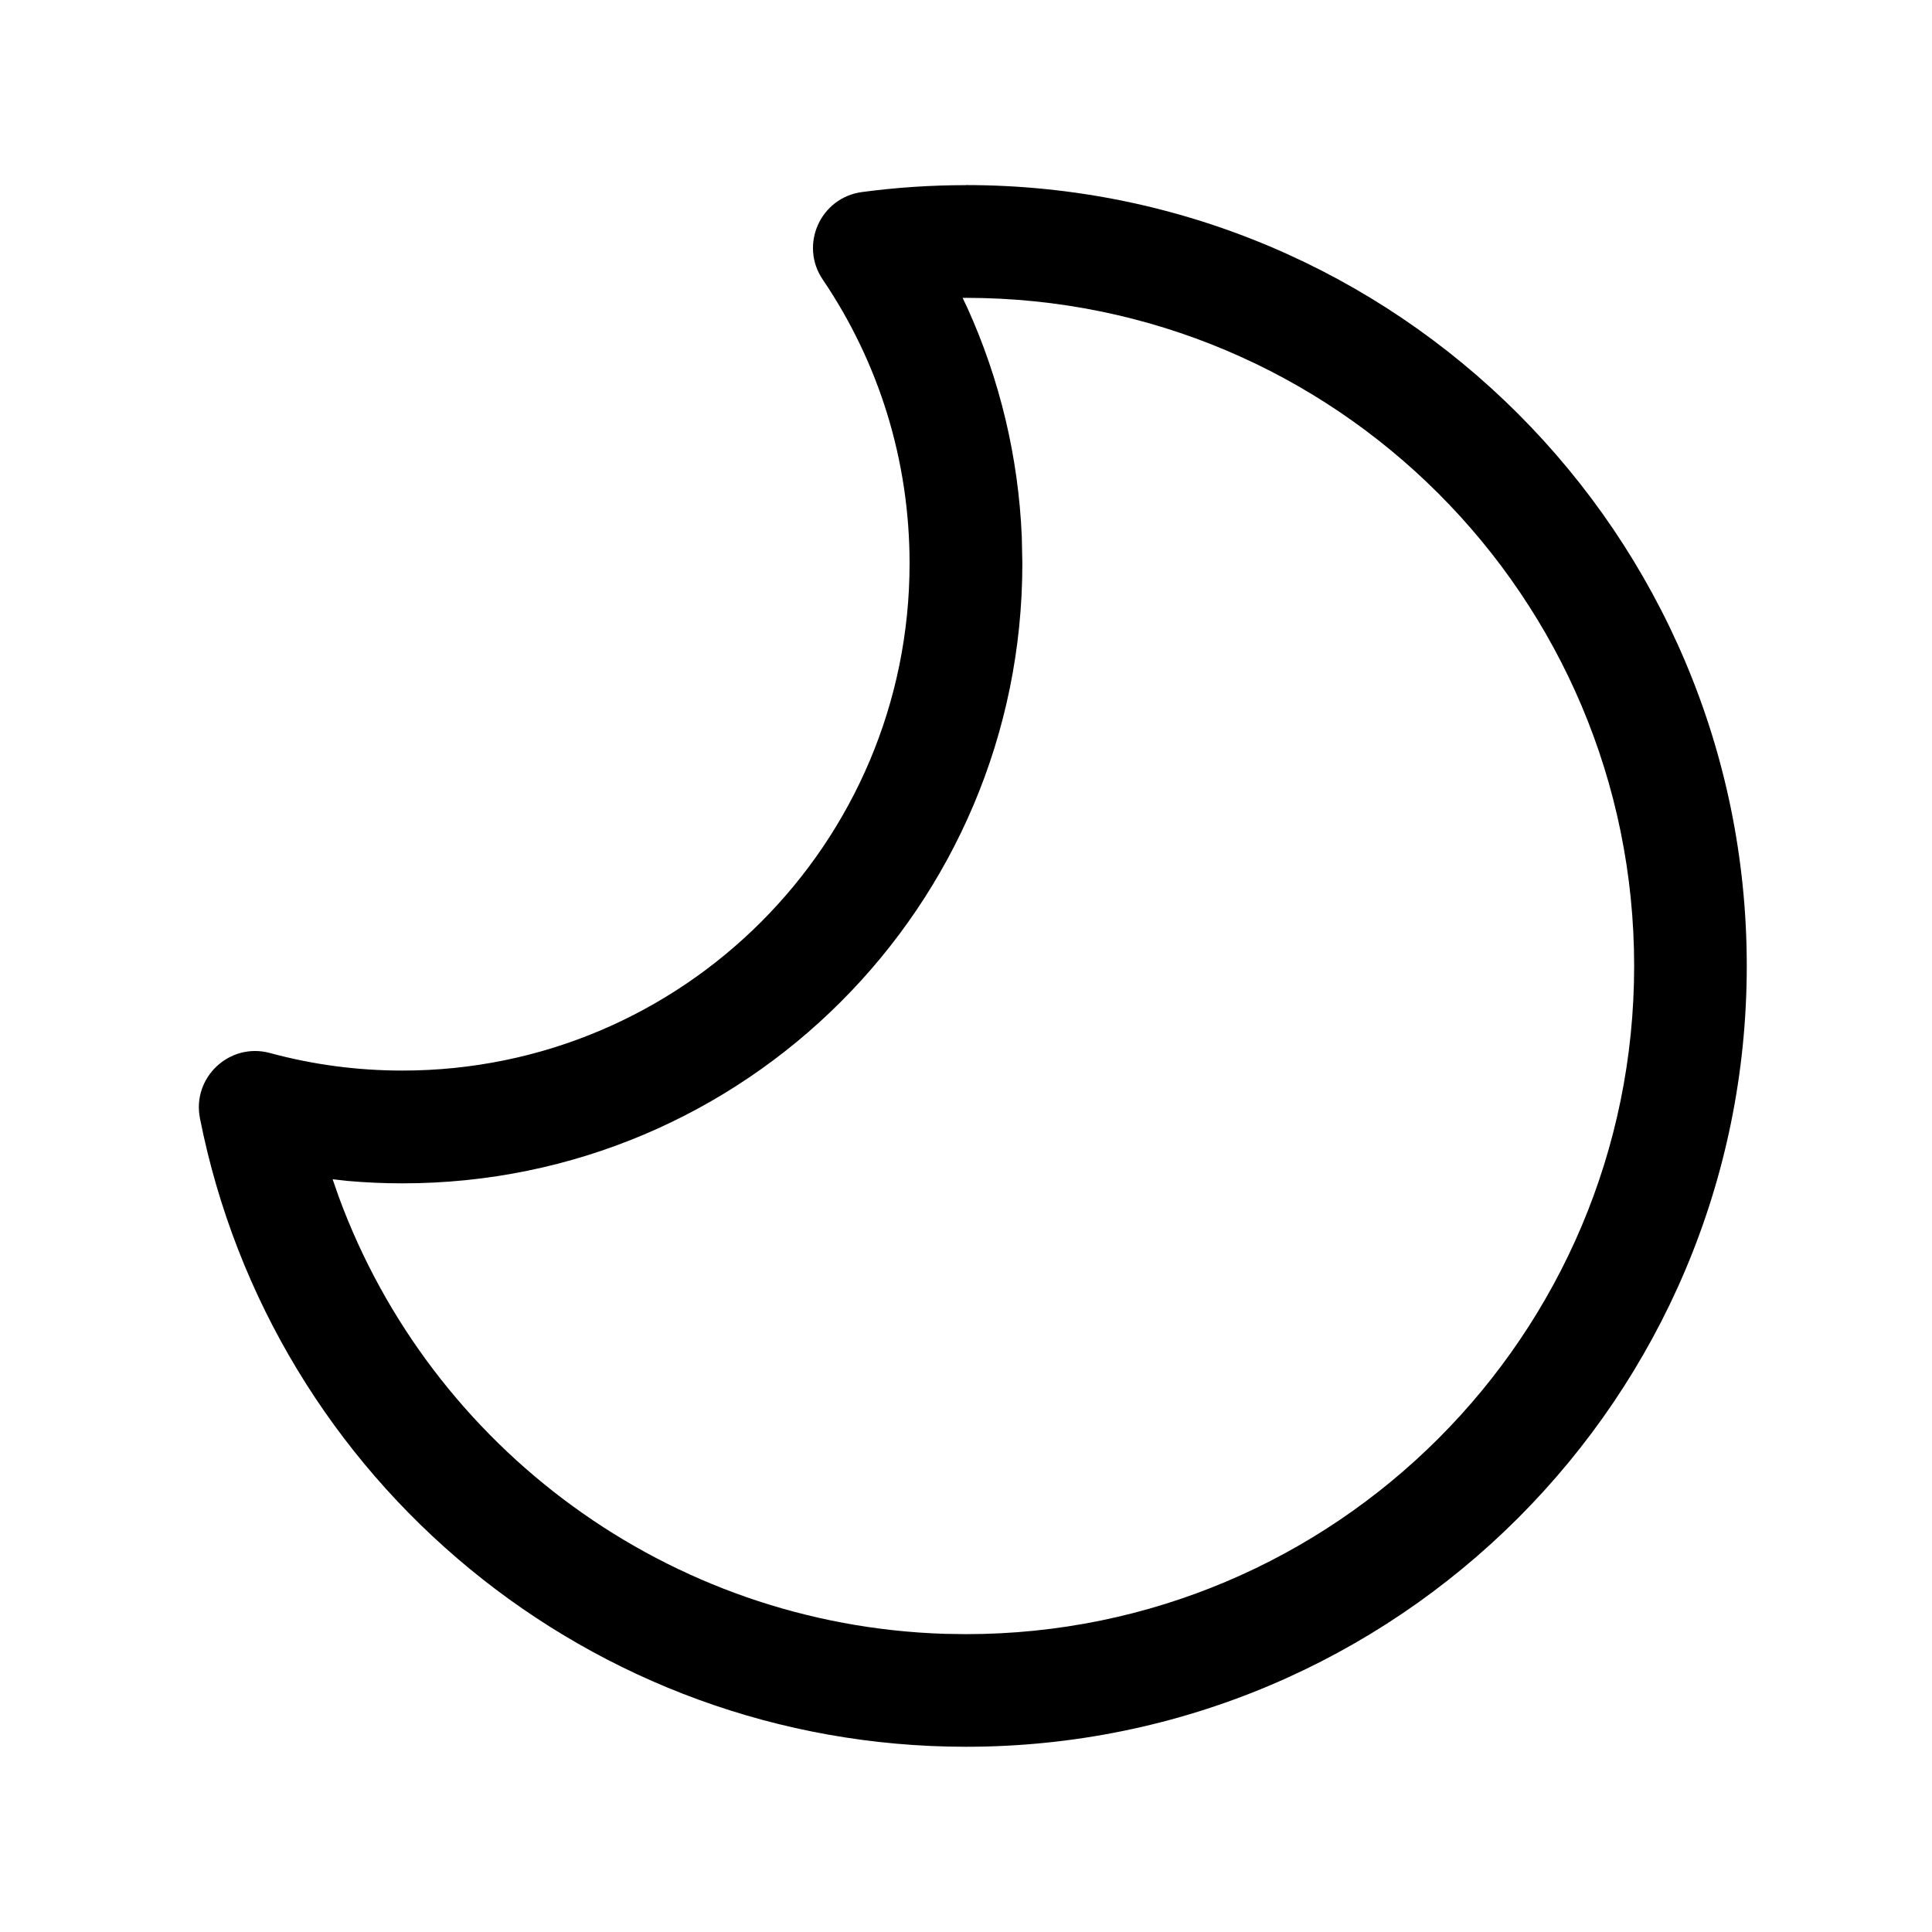
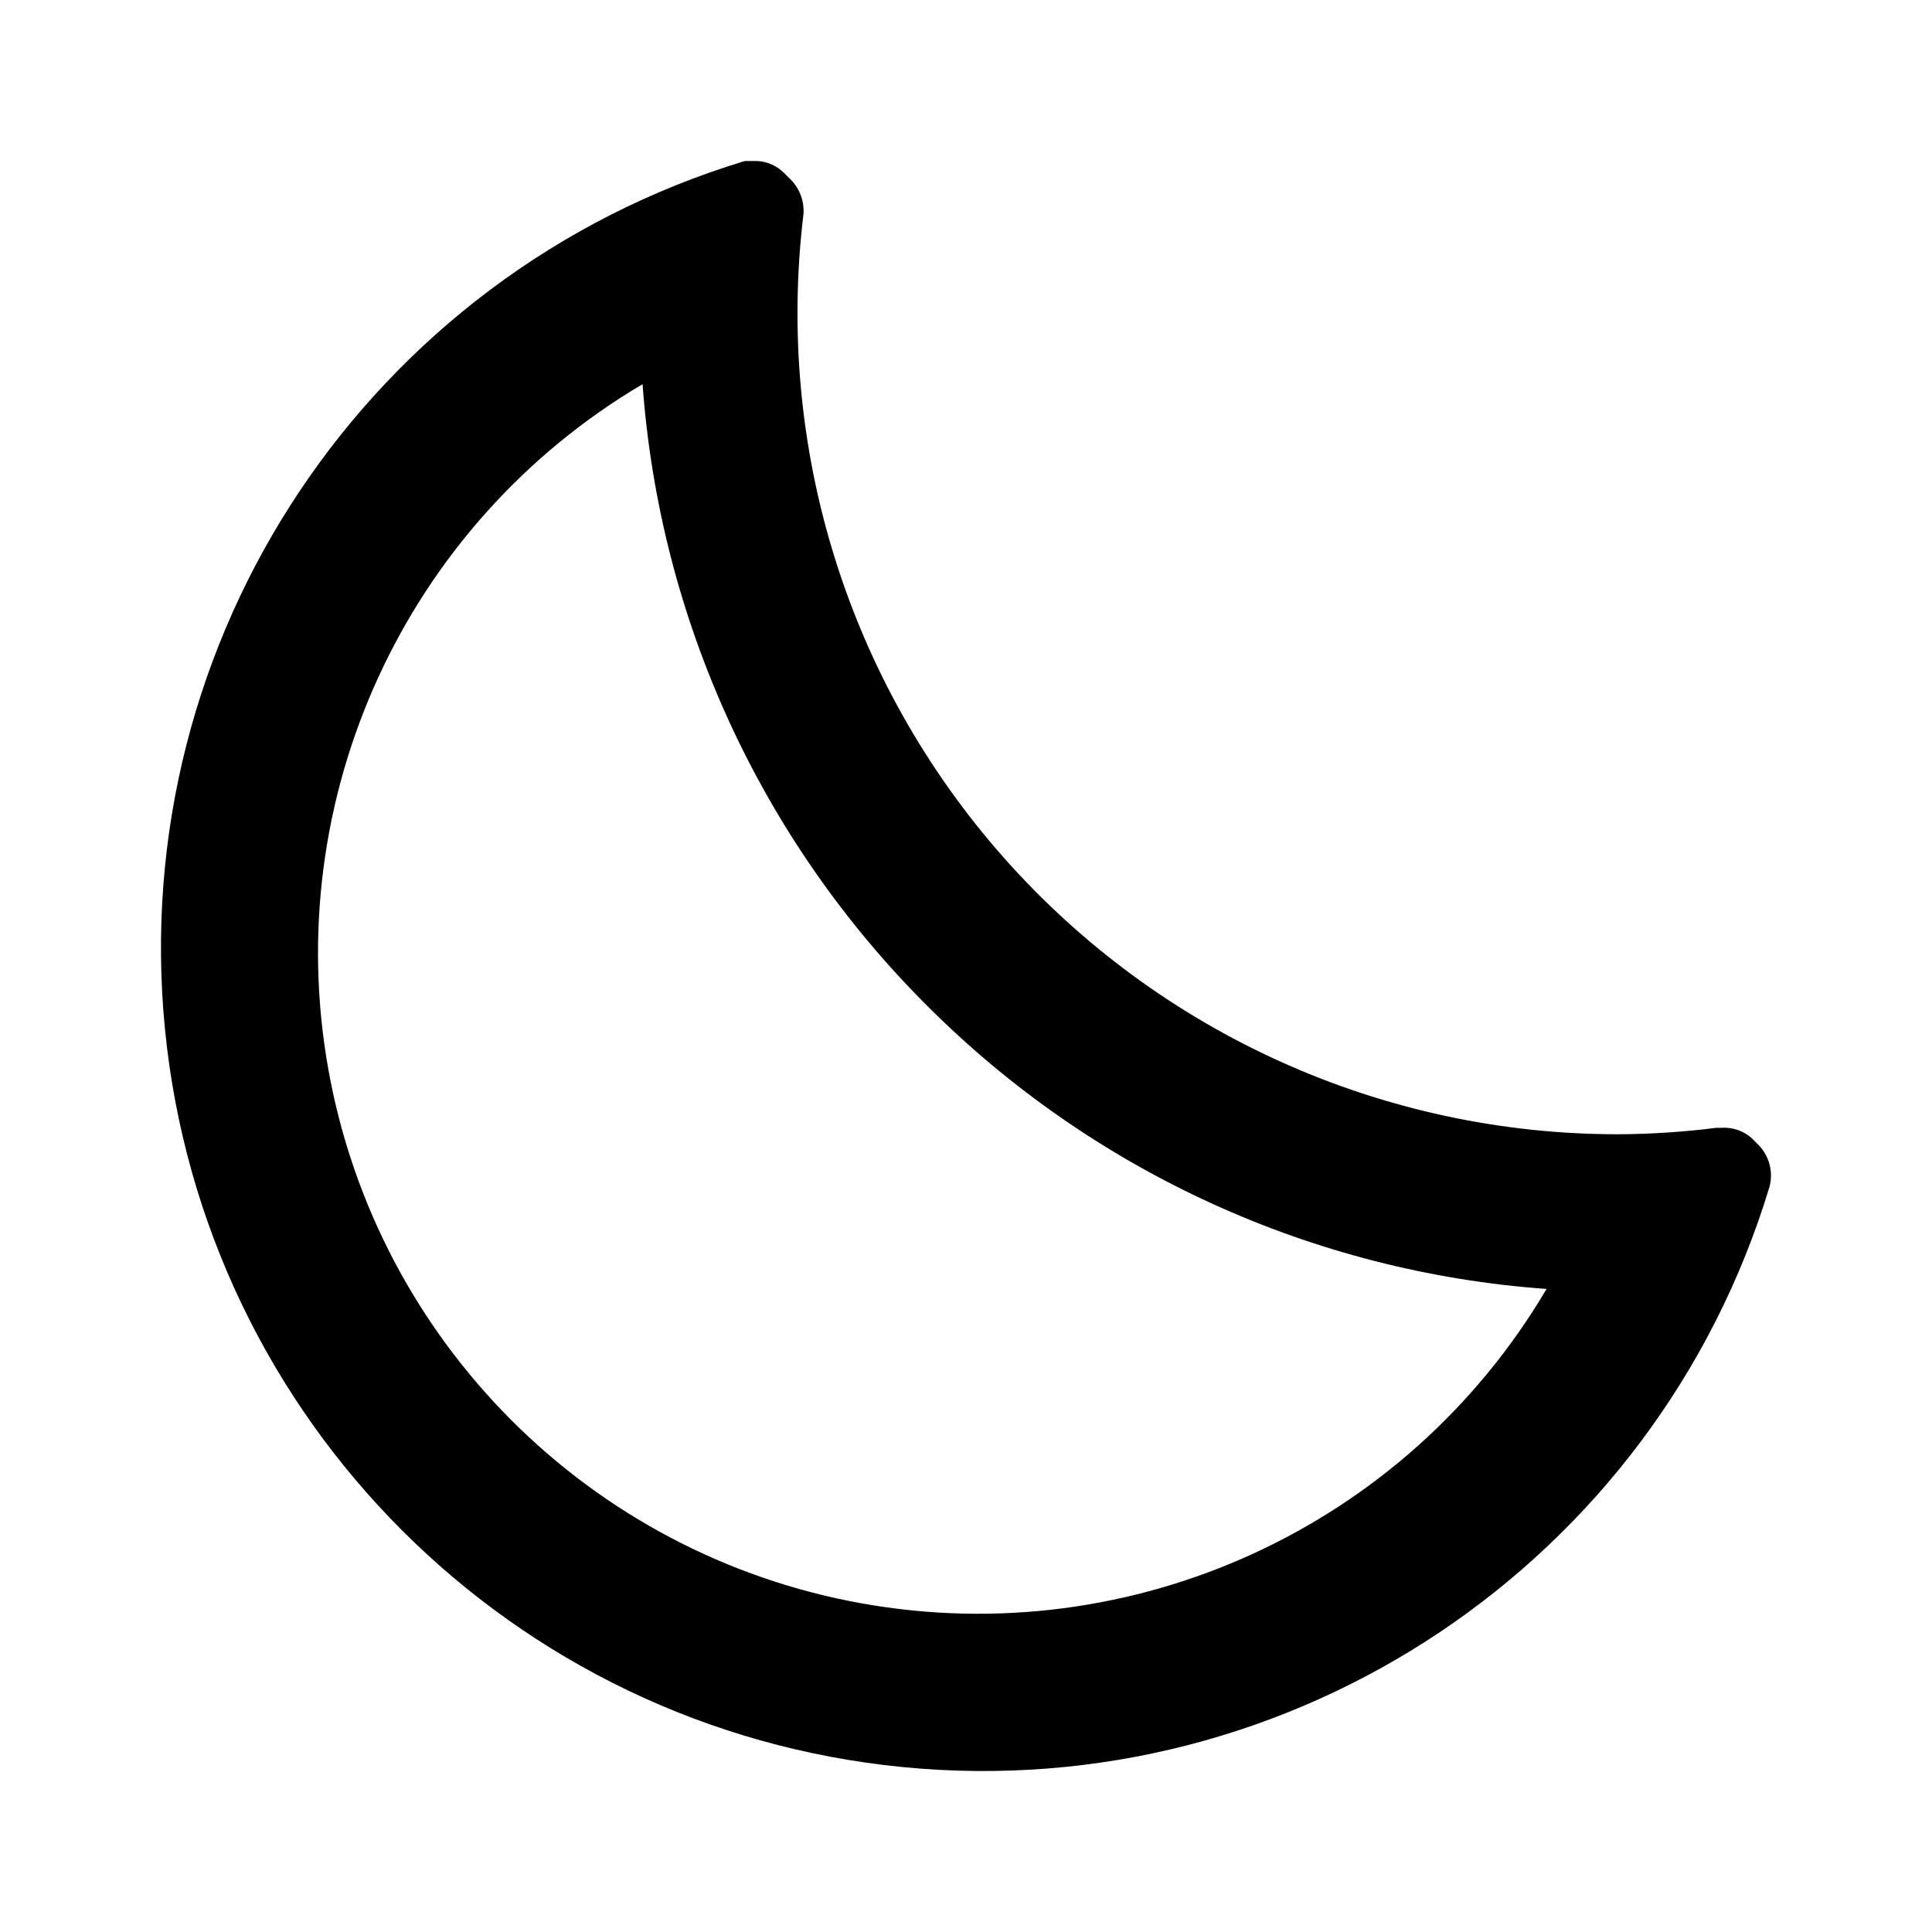
- <svg xmlns="http://www.w3.org/2000/svg" version="1.1" width="24" height="24" viewBox="0 0 24 24">
-   <path d="M12 2.3c-0.437 0-0.869 0.029-1.294 0.086-0.515 0.070-0.777 0.656-0.486 1.086 0.7 1.033 1.079 2.251 1.079 3.527 0 3.479-2.821 6.3-6.3 6.3-0.563 0-1.114-0.074-1.645-0.218-0.501-0.136-0.971 0.302-0.87 0.812 0.893 4.508 4.864 7.806 9.515 7.806 5.357 0 9.7-4.343 9.7-9.7s-4.343-9.7-9.7-9.7zM11.958 3.701l0.042-0.001c4.584 0 8.3 3.716 8.3 8.3s-3.716 8.3-8.3 8.3l-0.264-0.004c-3.426-0.108-6.381-2.306-7.528-5.429l-0.076-0.218 0.186 0.021c0.226 0.020 0.453 0.030 0.682 0.030 4.253 0 7.7-3.447 7.7-7.7l-0.007-0.333c-0.042-0.995-0.275-1.957-0.677-2.845l-0.058-0.121z" />
+ <svg xmlns="http://www.w3.org/2000/svg" version="1.1" width="32" height="32" viewBox="0 0 32 32">
+   <path fill="currentColor" d="M10.643 6.363c0.282 3.891 1.958 7.55 4.72 10.302 2.744 2.744 6.384 4.407 10.253 4.684-2.324 3.939-6.85 6.016-11.348 5.207s-8.019-4.333-8.828-8.835c-0.808-4.502 1.267-9.033 5.203-11.358v0zM12.523 2.667h-0.187c-6.218 1.884-10.24 7.902-9.604 14.374s5.751 11.591 12.216 12.227c6.466 0.636 12.479-3.389 14.361-9.613v0c0.064-0.242-0.002-0.499-0.173-0.681l-0.12-0.12c-0.138-0.125-0.321-0.187-0.507-0.174h-0.080c-0.54 0.069-1.083 0.104-1.627 0.107-3.89 0.002-7.595-1.666-10.175-4.58s-3.788-6.795-3.319-10.66c0.015-0.207-0.057-0.41-0.2-0.561l-0.12-0.12c-0.124-0.125-0.291-0.196-0.467-0.2z" />
</svg>
